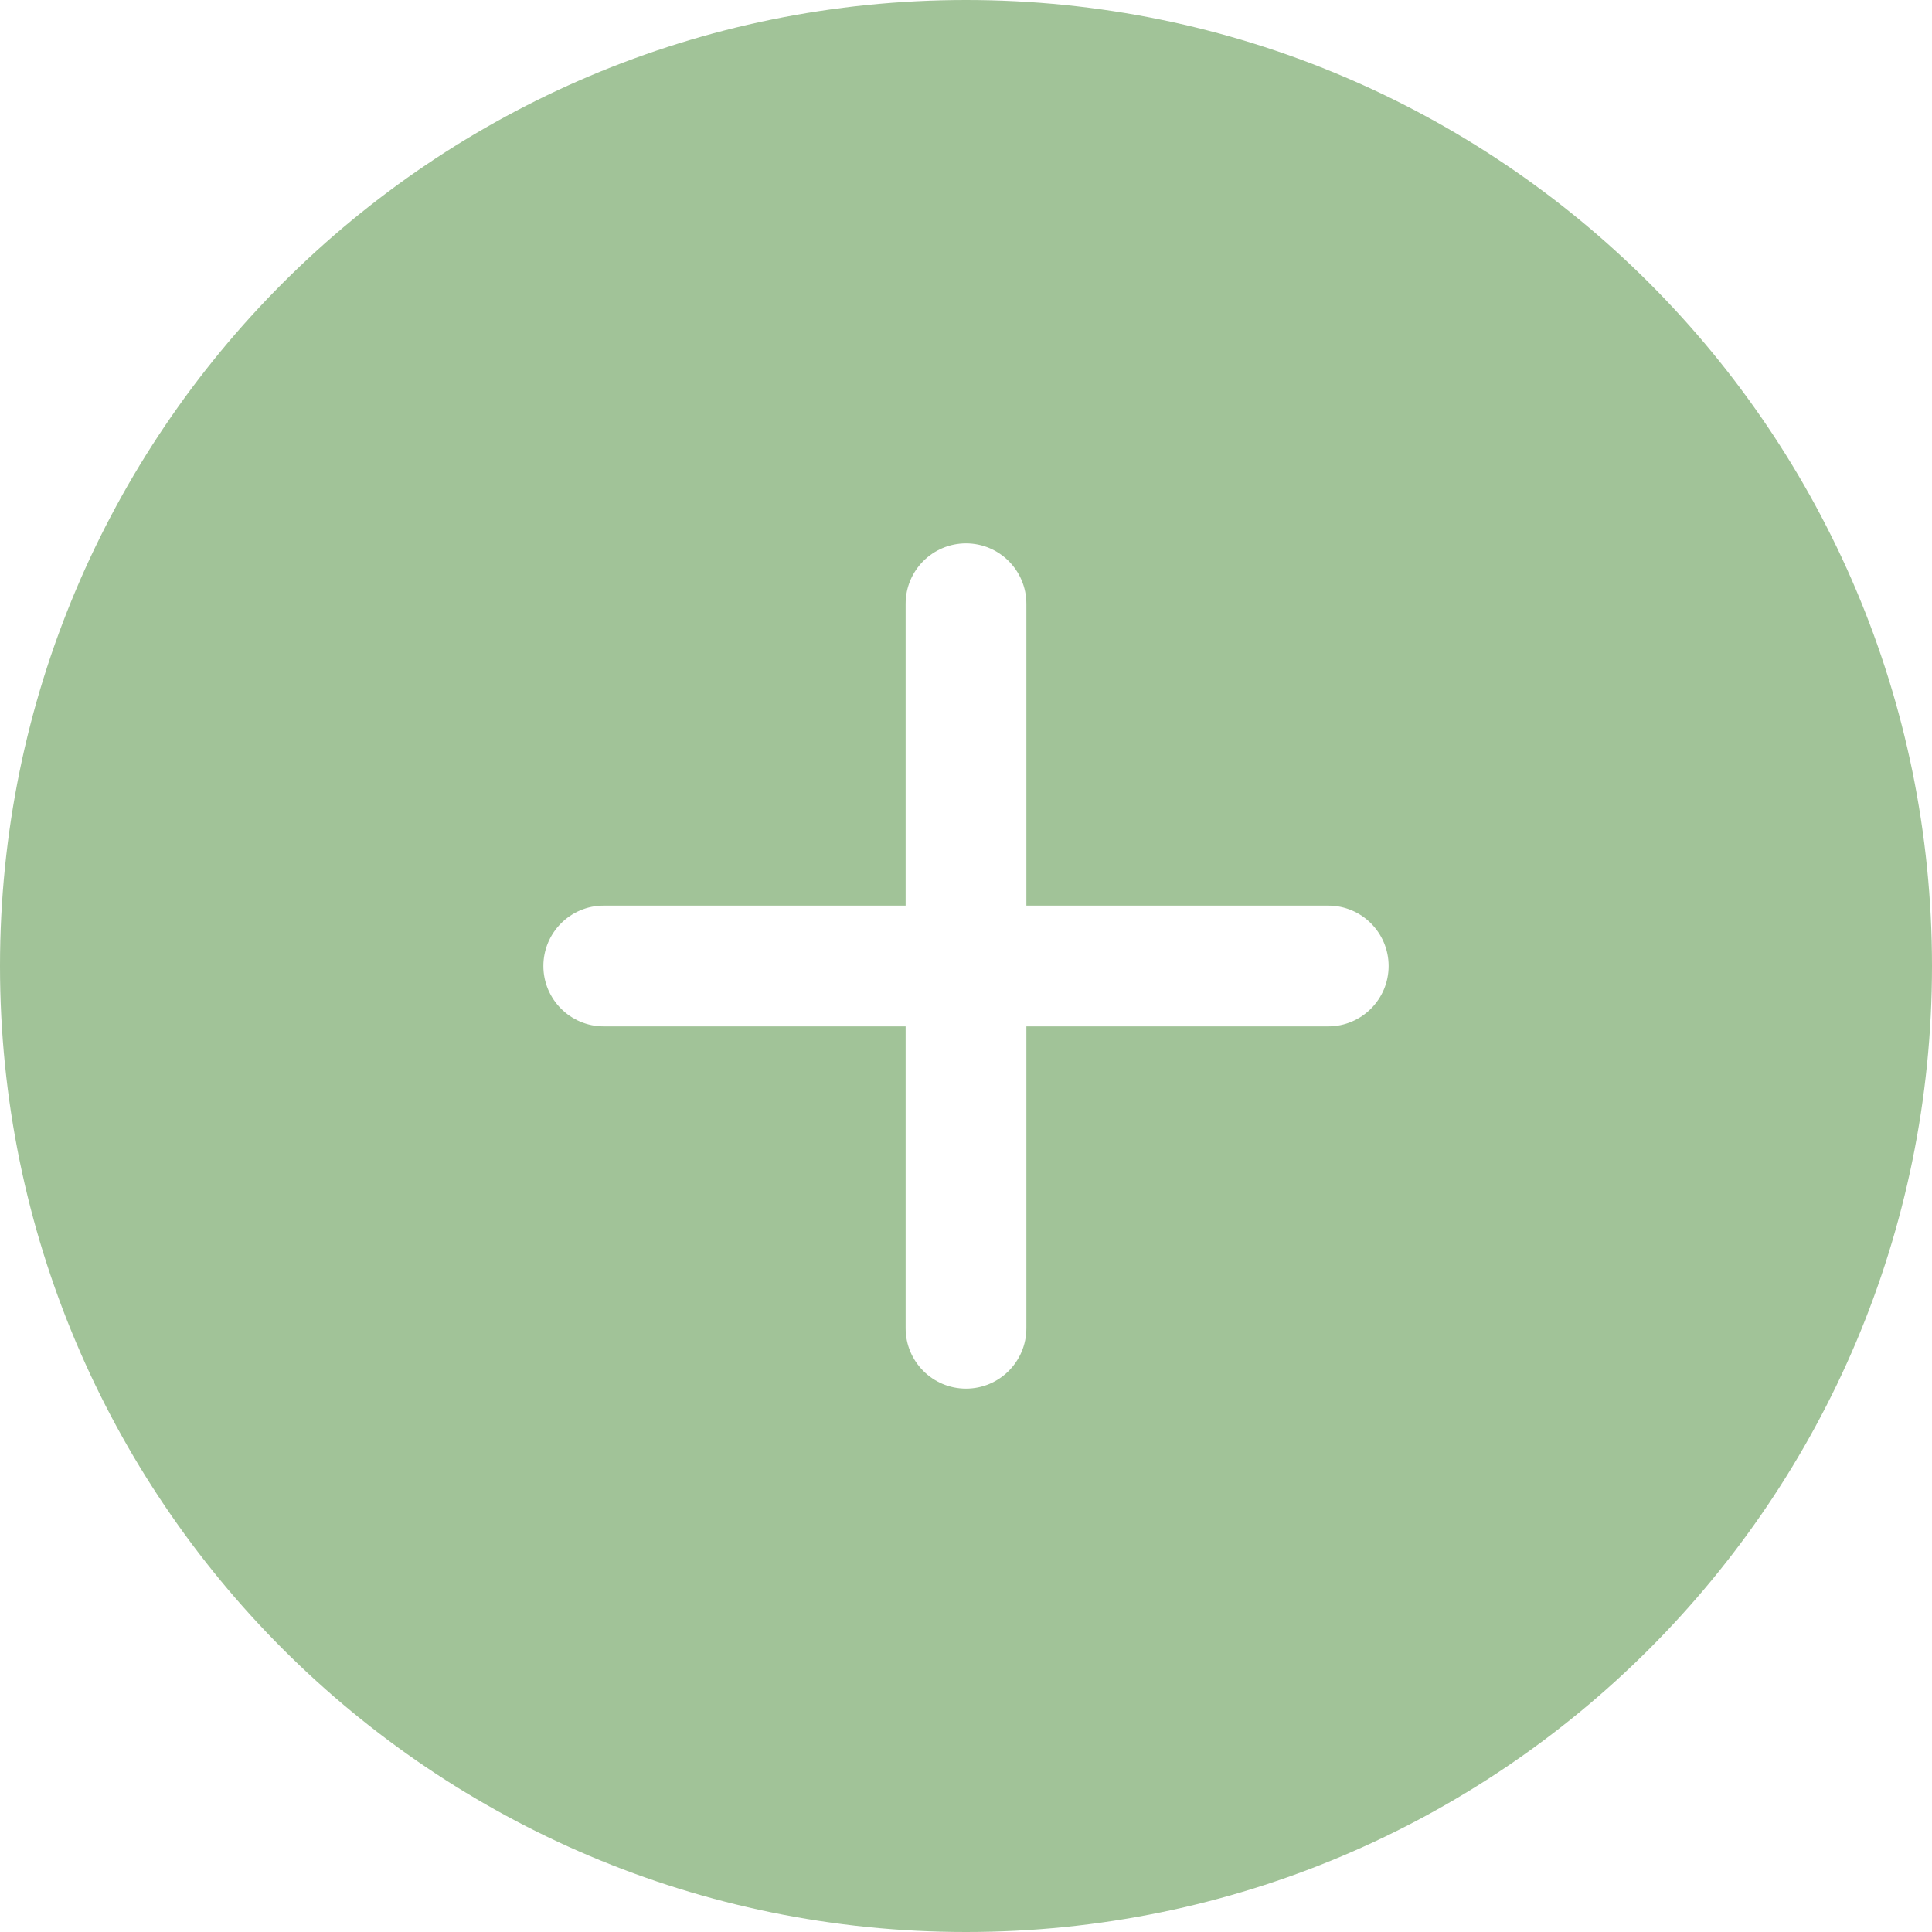
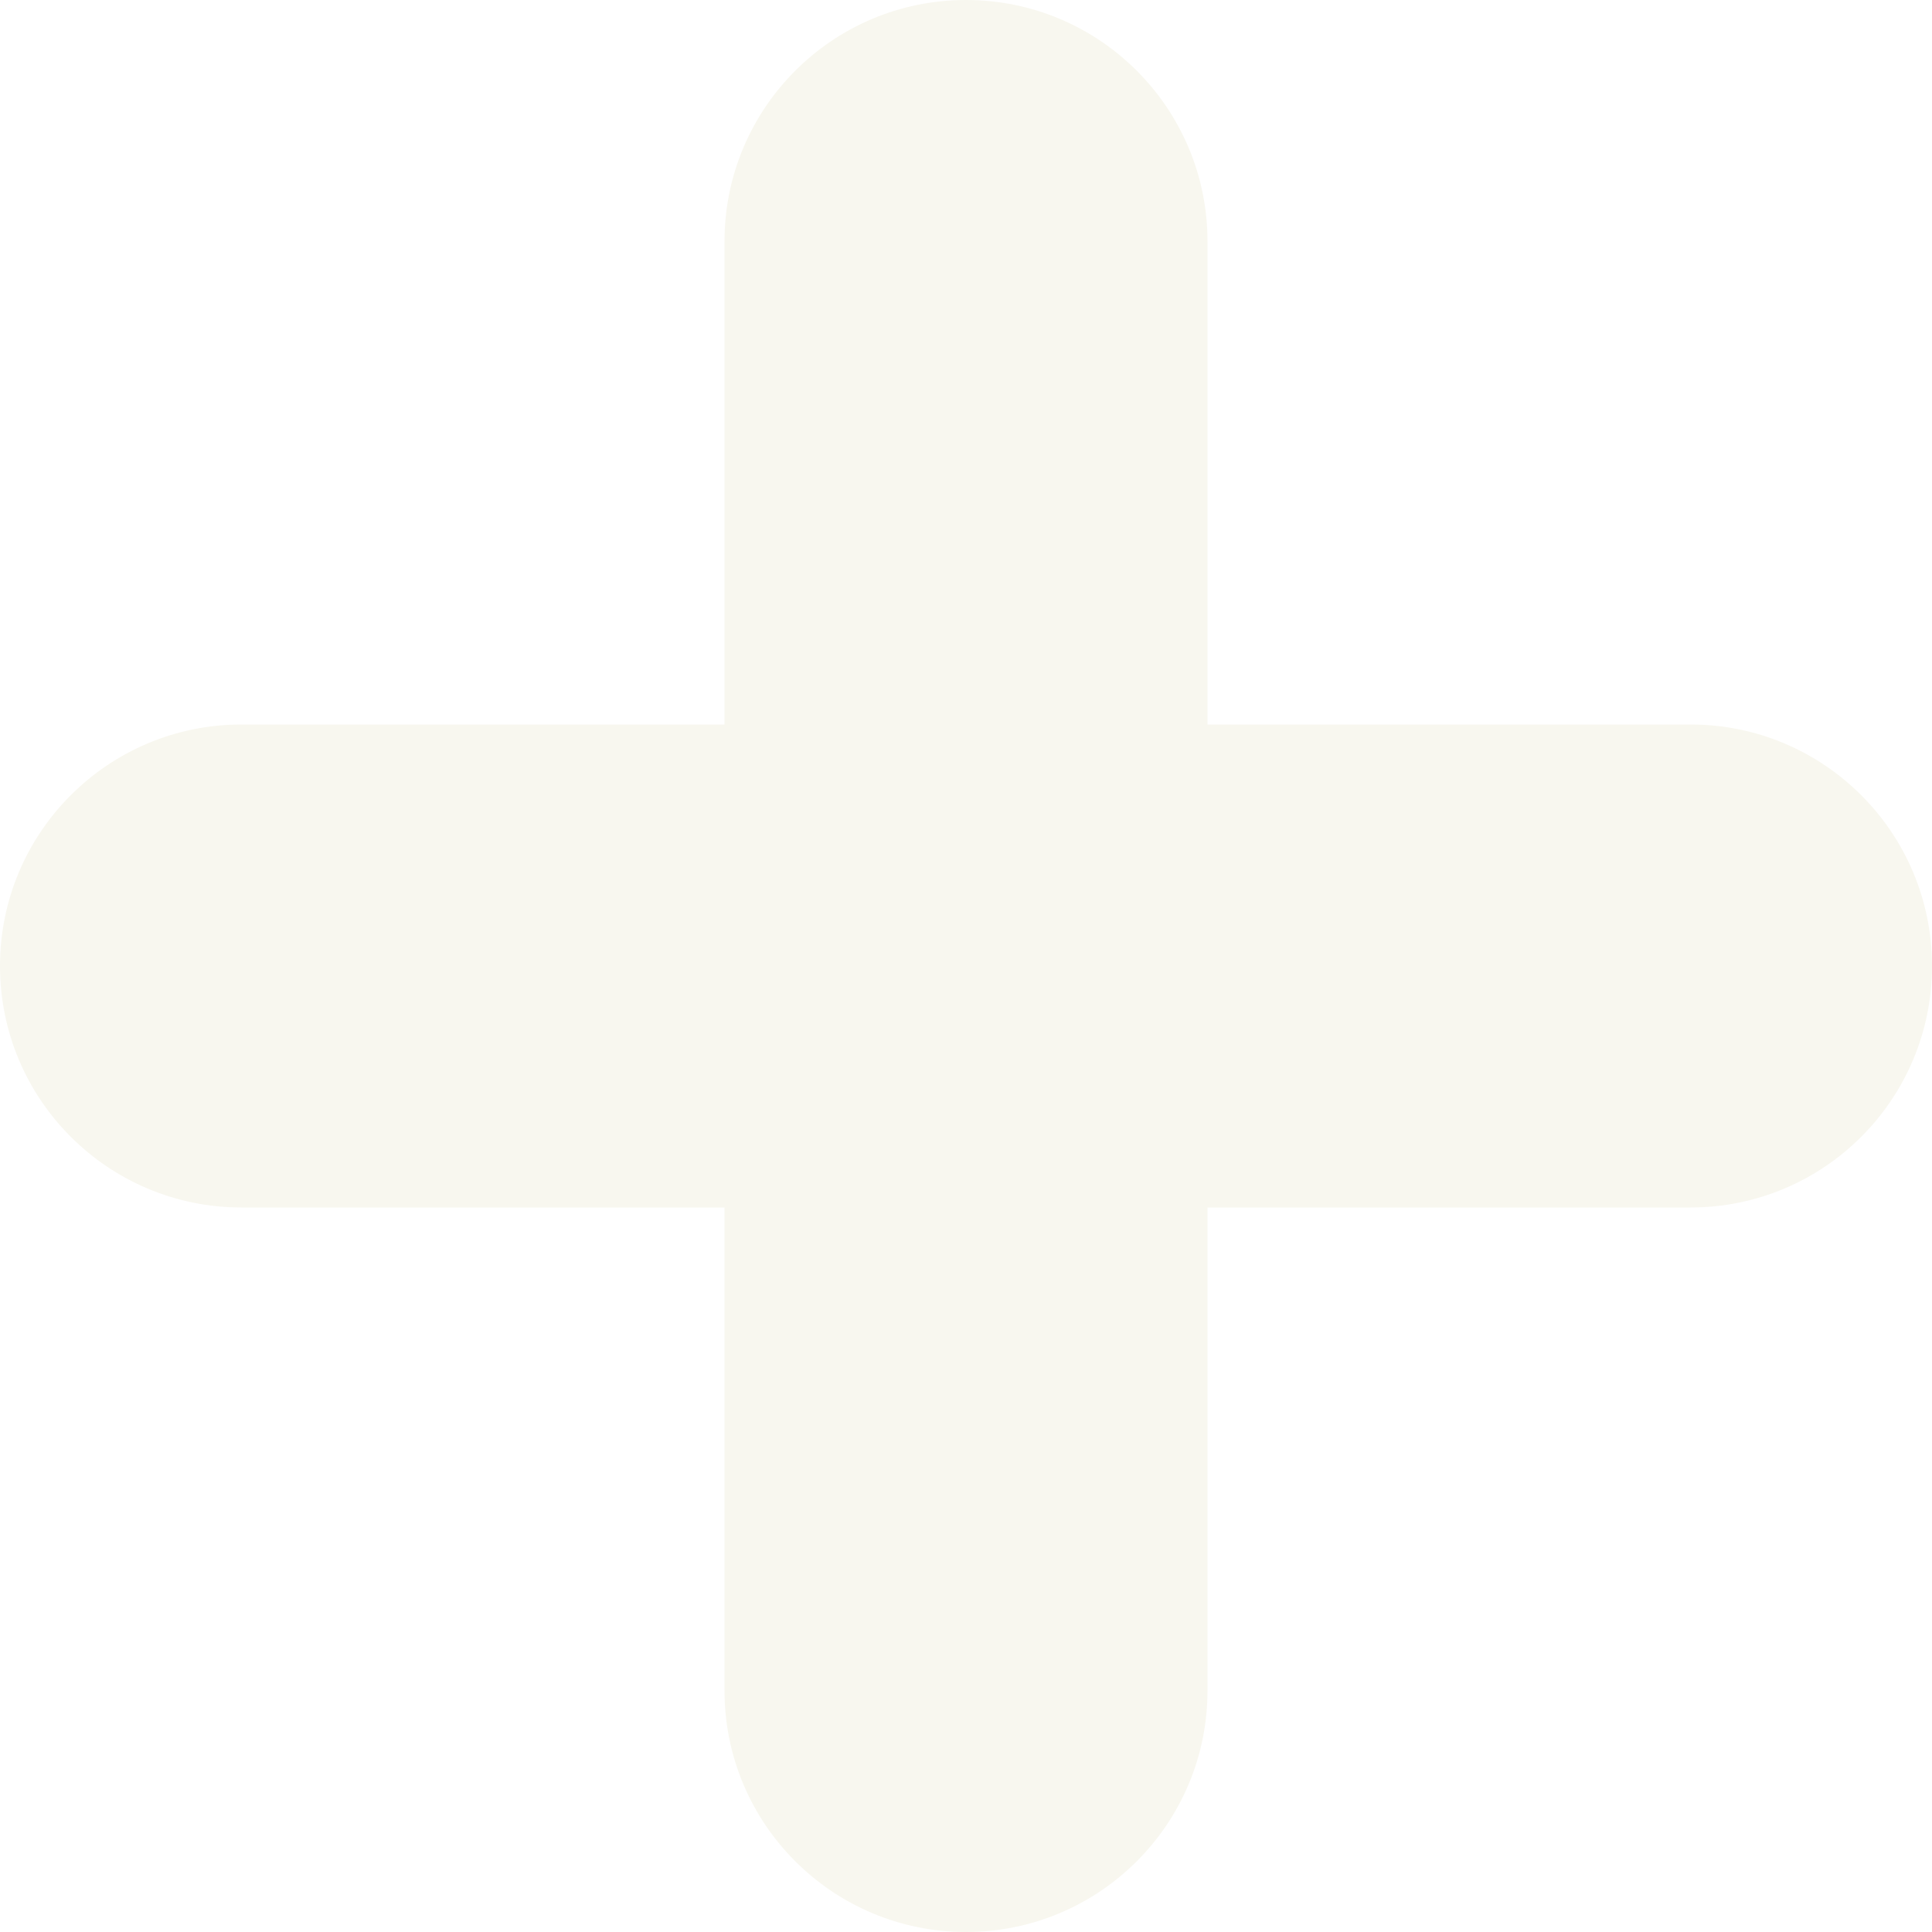
- <svg xmlns="http://www.w3.org/2000/svg" width="20" height="20" viewBox="0 0 20 20" fill="none">
-   <path fill-rule="evenodd" clip-rule="evenodd" d="M13.75 10.625H10.625V13.75C10.625 14.094 10.346 14.375 10 14.375C9.654 14.375 9.375 14.094 9.375 13.75V10.625H6.25C5.904 10.625 5.625 10.344 5.625 10C5.625 9.656 5.904 9.375 6.25 9.375H9.375V6.25C9.375 5.906 9.654 5.625 10 5.625C10.346 5.625 10.625 5.906 10.625 6.25V9.375H13.75C14.096 9.375 14.375 9.656 14.375 10C14.375 10.344 14.096 10.625 13.75 10.625ZM10 0C4.477 0 0 4.475 0 10C0 15.525 4.477 20 10 20C15.523 20 20 15.525 20 10C20 4.475 15.523 0 10 0Z" fill="#A1C398" />
+ <svg xmlns="http://www.w3.org/2000/svg" width="14" height="14" viewBox="0 0 14 14" fill="none">
+   <path fill-rule="evenodd" clip-rule="evenodd" d="M12.25 5.25H8.75V1.75C8.75 0.783 7.966 0 7 0C6.034 0 5.25 0.783 5.25 1.75V5.25H1.75C0.784 5.25 0 6.033 0 7C0 7.967 0.784 8.75 1.75 8.75H5.25V12.25C5.25 13.217 6.034 14 7 14C7.966 14 8.75 13.217 8.75 12.25V8.75H12.25C13.216 8.75 14 7.967 14 7C14 6.033 13.216 5.25 12.25 5.25Z" fill="#F8F7EF" />
</svg>
